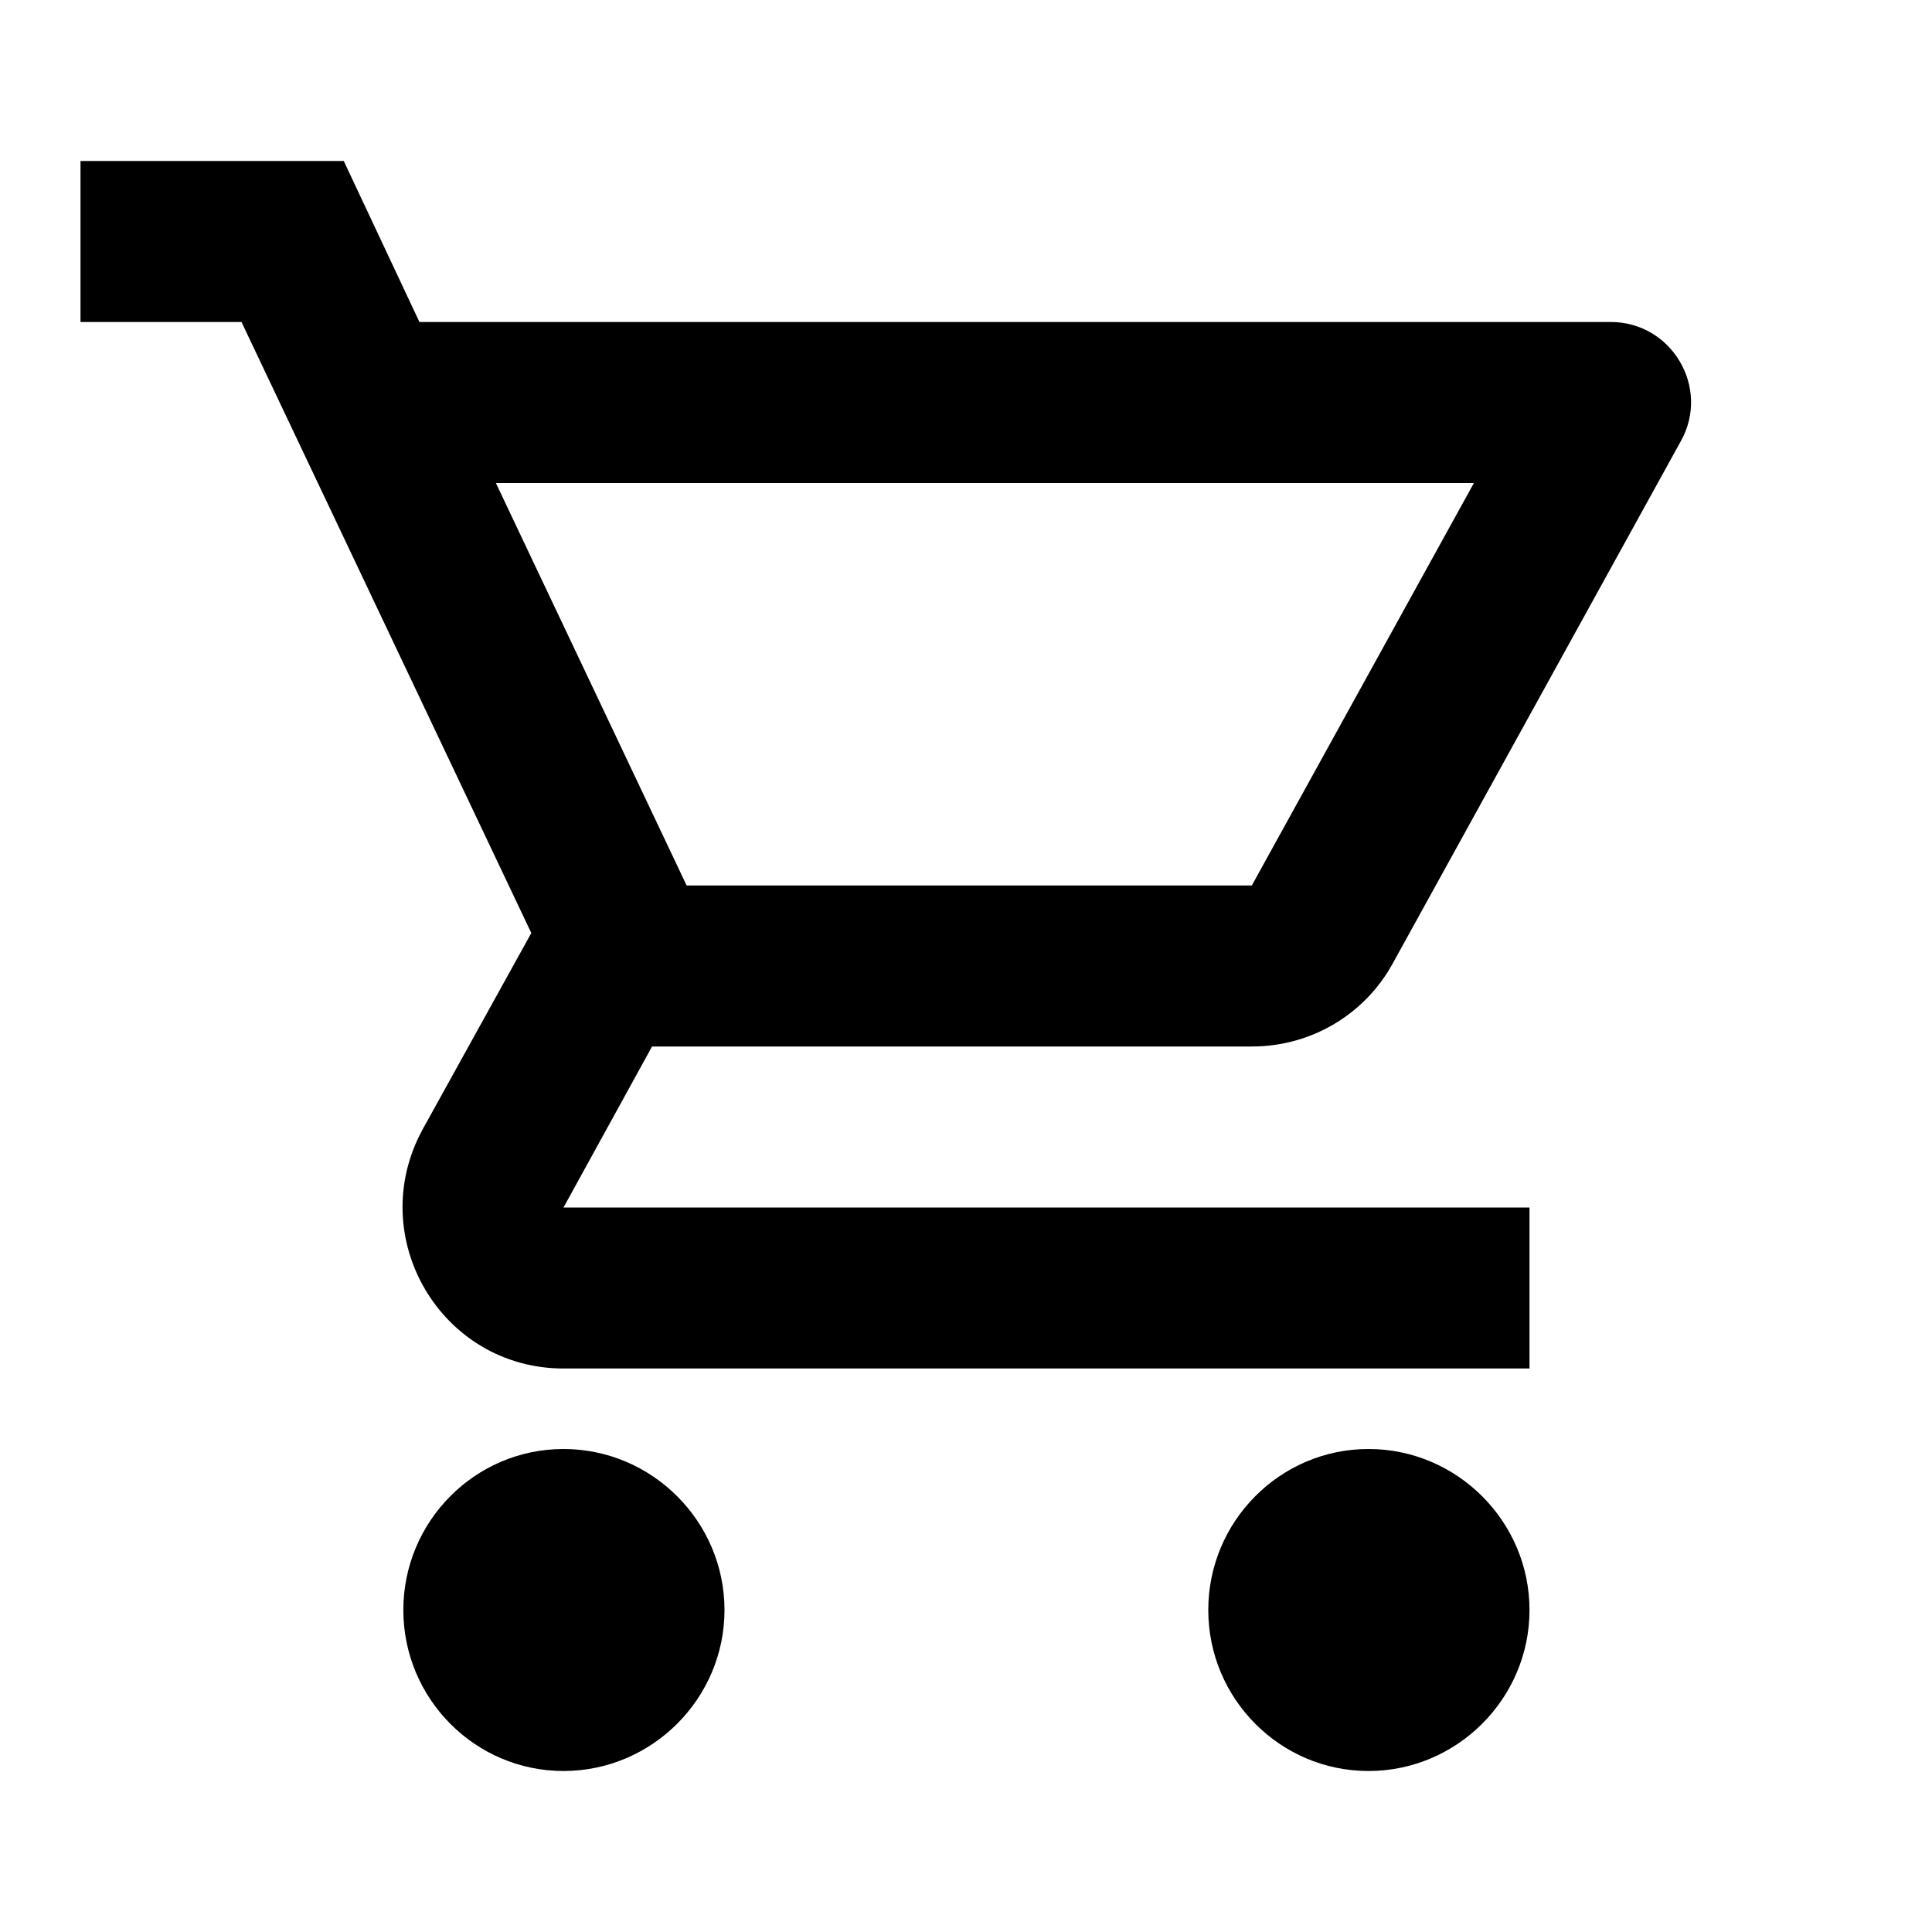
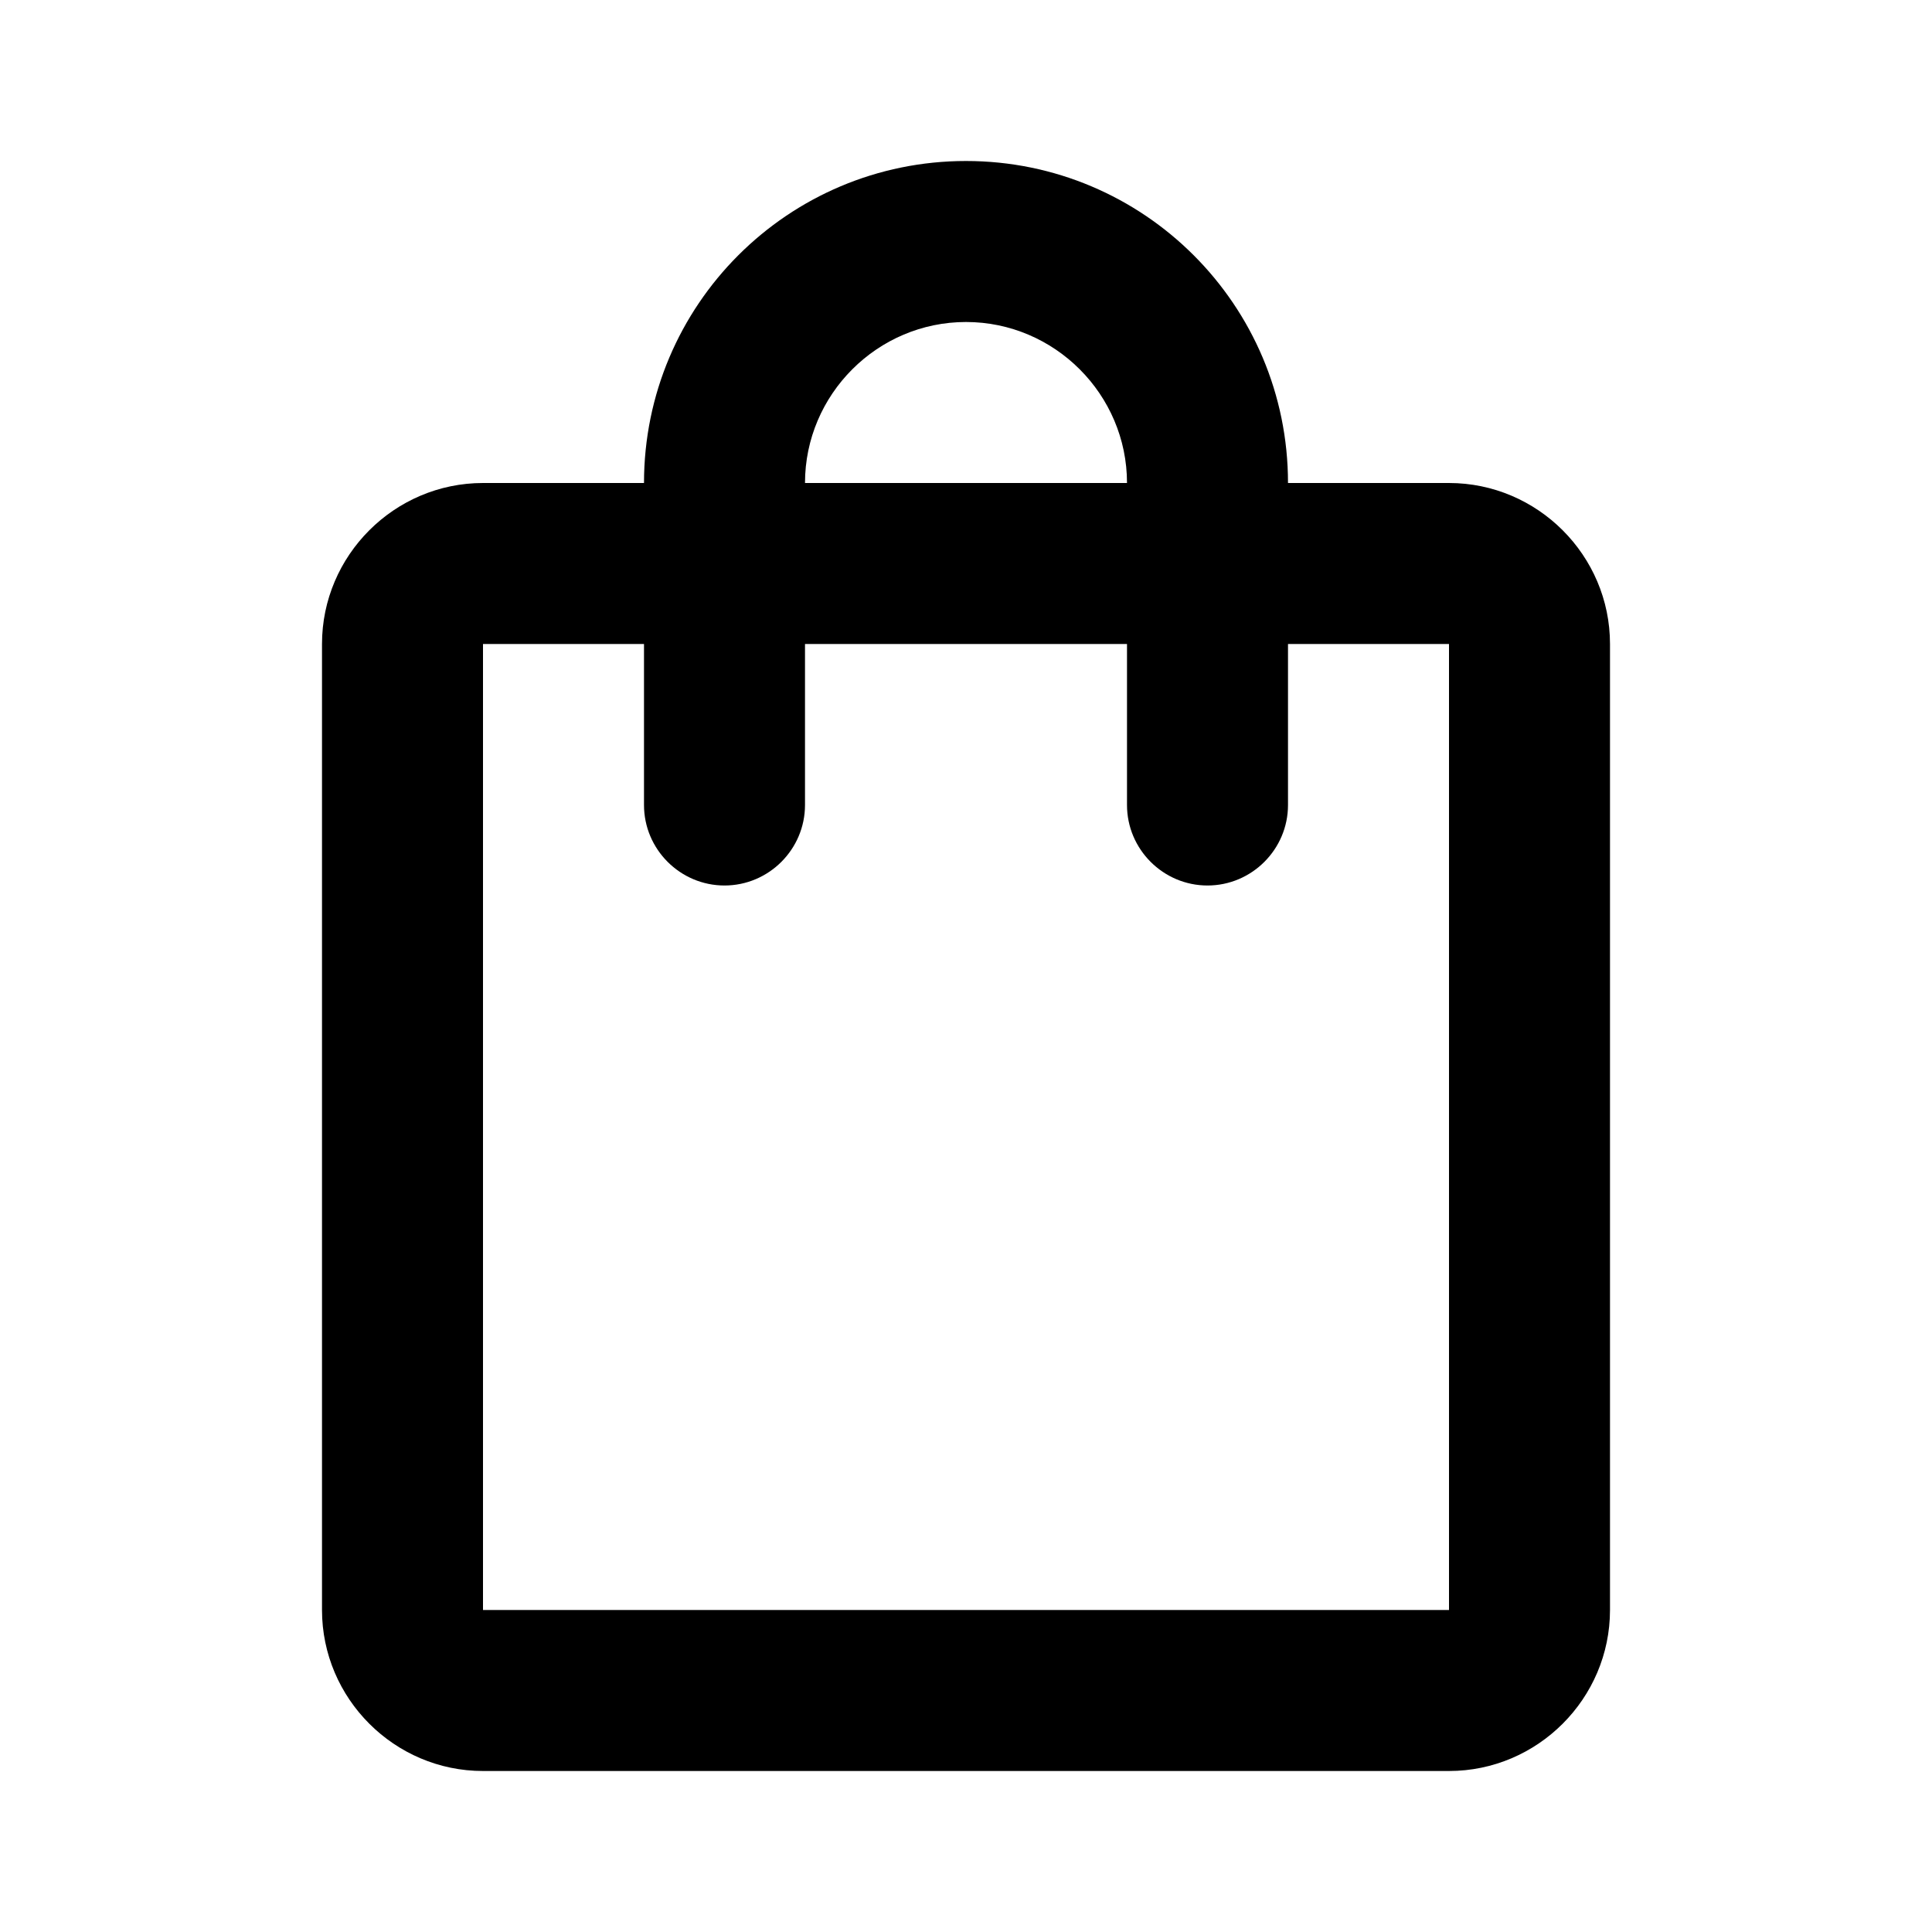
<svg xmlns="http://www.w3.org/2000/svg" width="30" height="30" viewBox="0 0 30 30" fill="none">
-   <path d="M19.438 16.25C20.375 16.25 21.2 15.738 21.625 14.963L26.1 6.85C26.562 6.025 25.962 5 25.012 5H6.513L5.338 2.5H1.25V5H3.75L8.25 14.488L6.562 17.538C5.65 19.212 6.85 21.25 8.75 21.25H23.75V18.75H8.75L10.125 16.25H19.438ZM7.7 7.5H22.887L19.438 13.75H10.662L7.7 7.5ZM8.75 22.5C7.375 22.5 6.263 23.625 6.263 25C6.263 26.375 7.375 27.5 8.75 27.5C10.125 27.5 11.25 26.375 11.25 25C11.25 23.625 10.125 22.5 8.75 22.5ZM21.25 22.5C19.875 22.5 18.762 23.625 18.762 25C18.762 26.375 19.875 27.5 21.25 27.5C22.625 27.5 23.75 26.375 23.75 25C23.75 23.625 22.625 22.5 21.25 22.5Z" fill="black" />
+   <path d="M22.5 7.5H20C20 4.737 17.762 2.5 15 2.5C12.238 2.5 10 4.737 10 7.5H7.5C6.125 7.5 5 8.625 5 10V25C5 26.375 6.125 27.5 7.5 27.5H22.5C23.875 27.5 25 26.375 25 25V10C25 8.625 23.875 7.5 22.5 7.5ZM15 5C16.375 5 17.5 6.125 17.5 7.5H12.5C12.5 6.125 13.625 5 15 5ZM22.5 25H7.5V10H10V12.5C10 13.188 10.562 13.75 11.25 13.75C11.938 13.75 12.5 13.188 12.5 12.5V10H17.5V12.5C17.5 13.188 18.062 13.75 18.75 13.75C19.438 13.75 20 13.188 20 12.5V10H22.5V25Z" fill="black" />
</svg>
